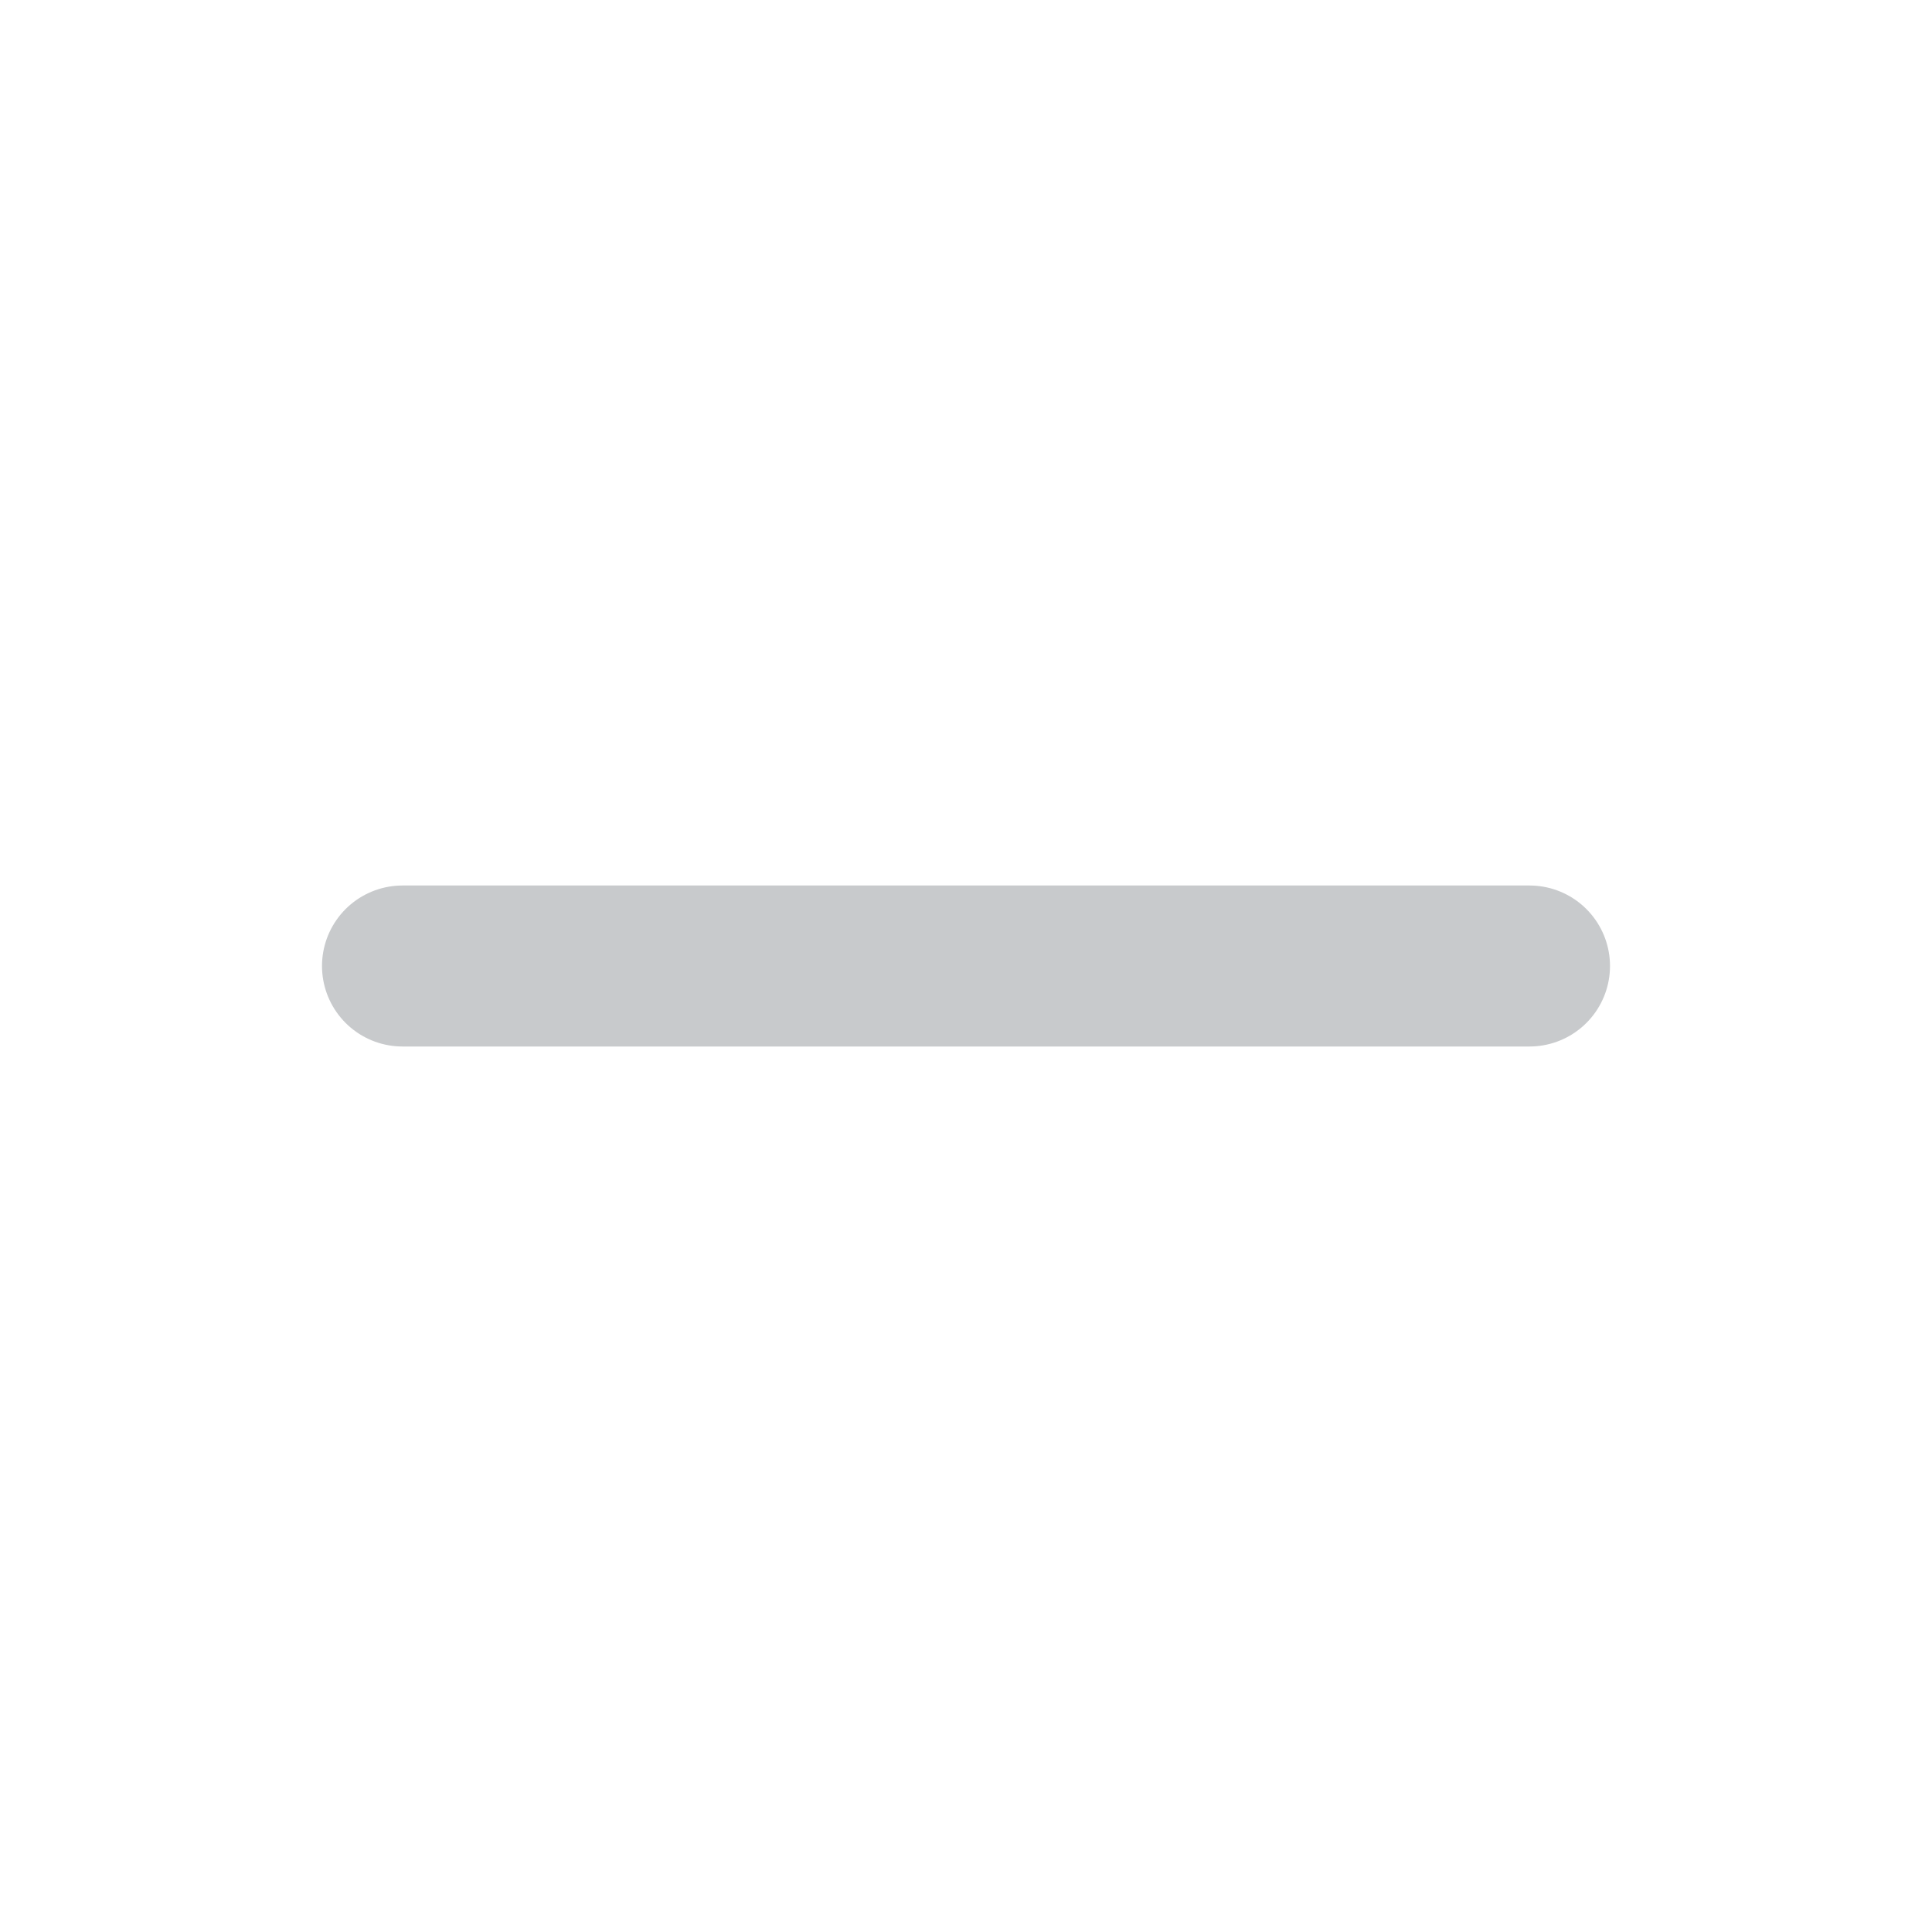
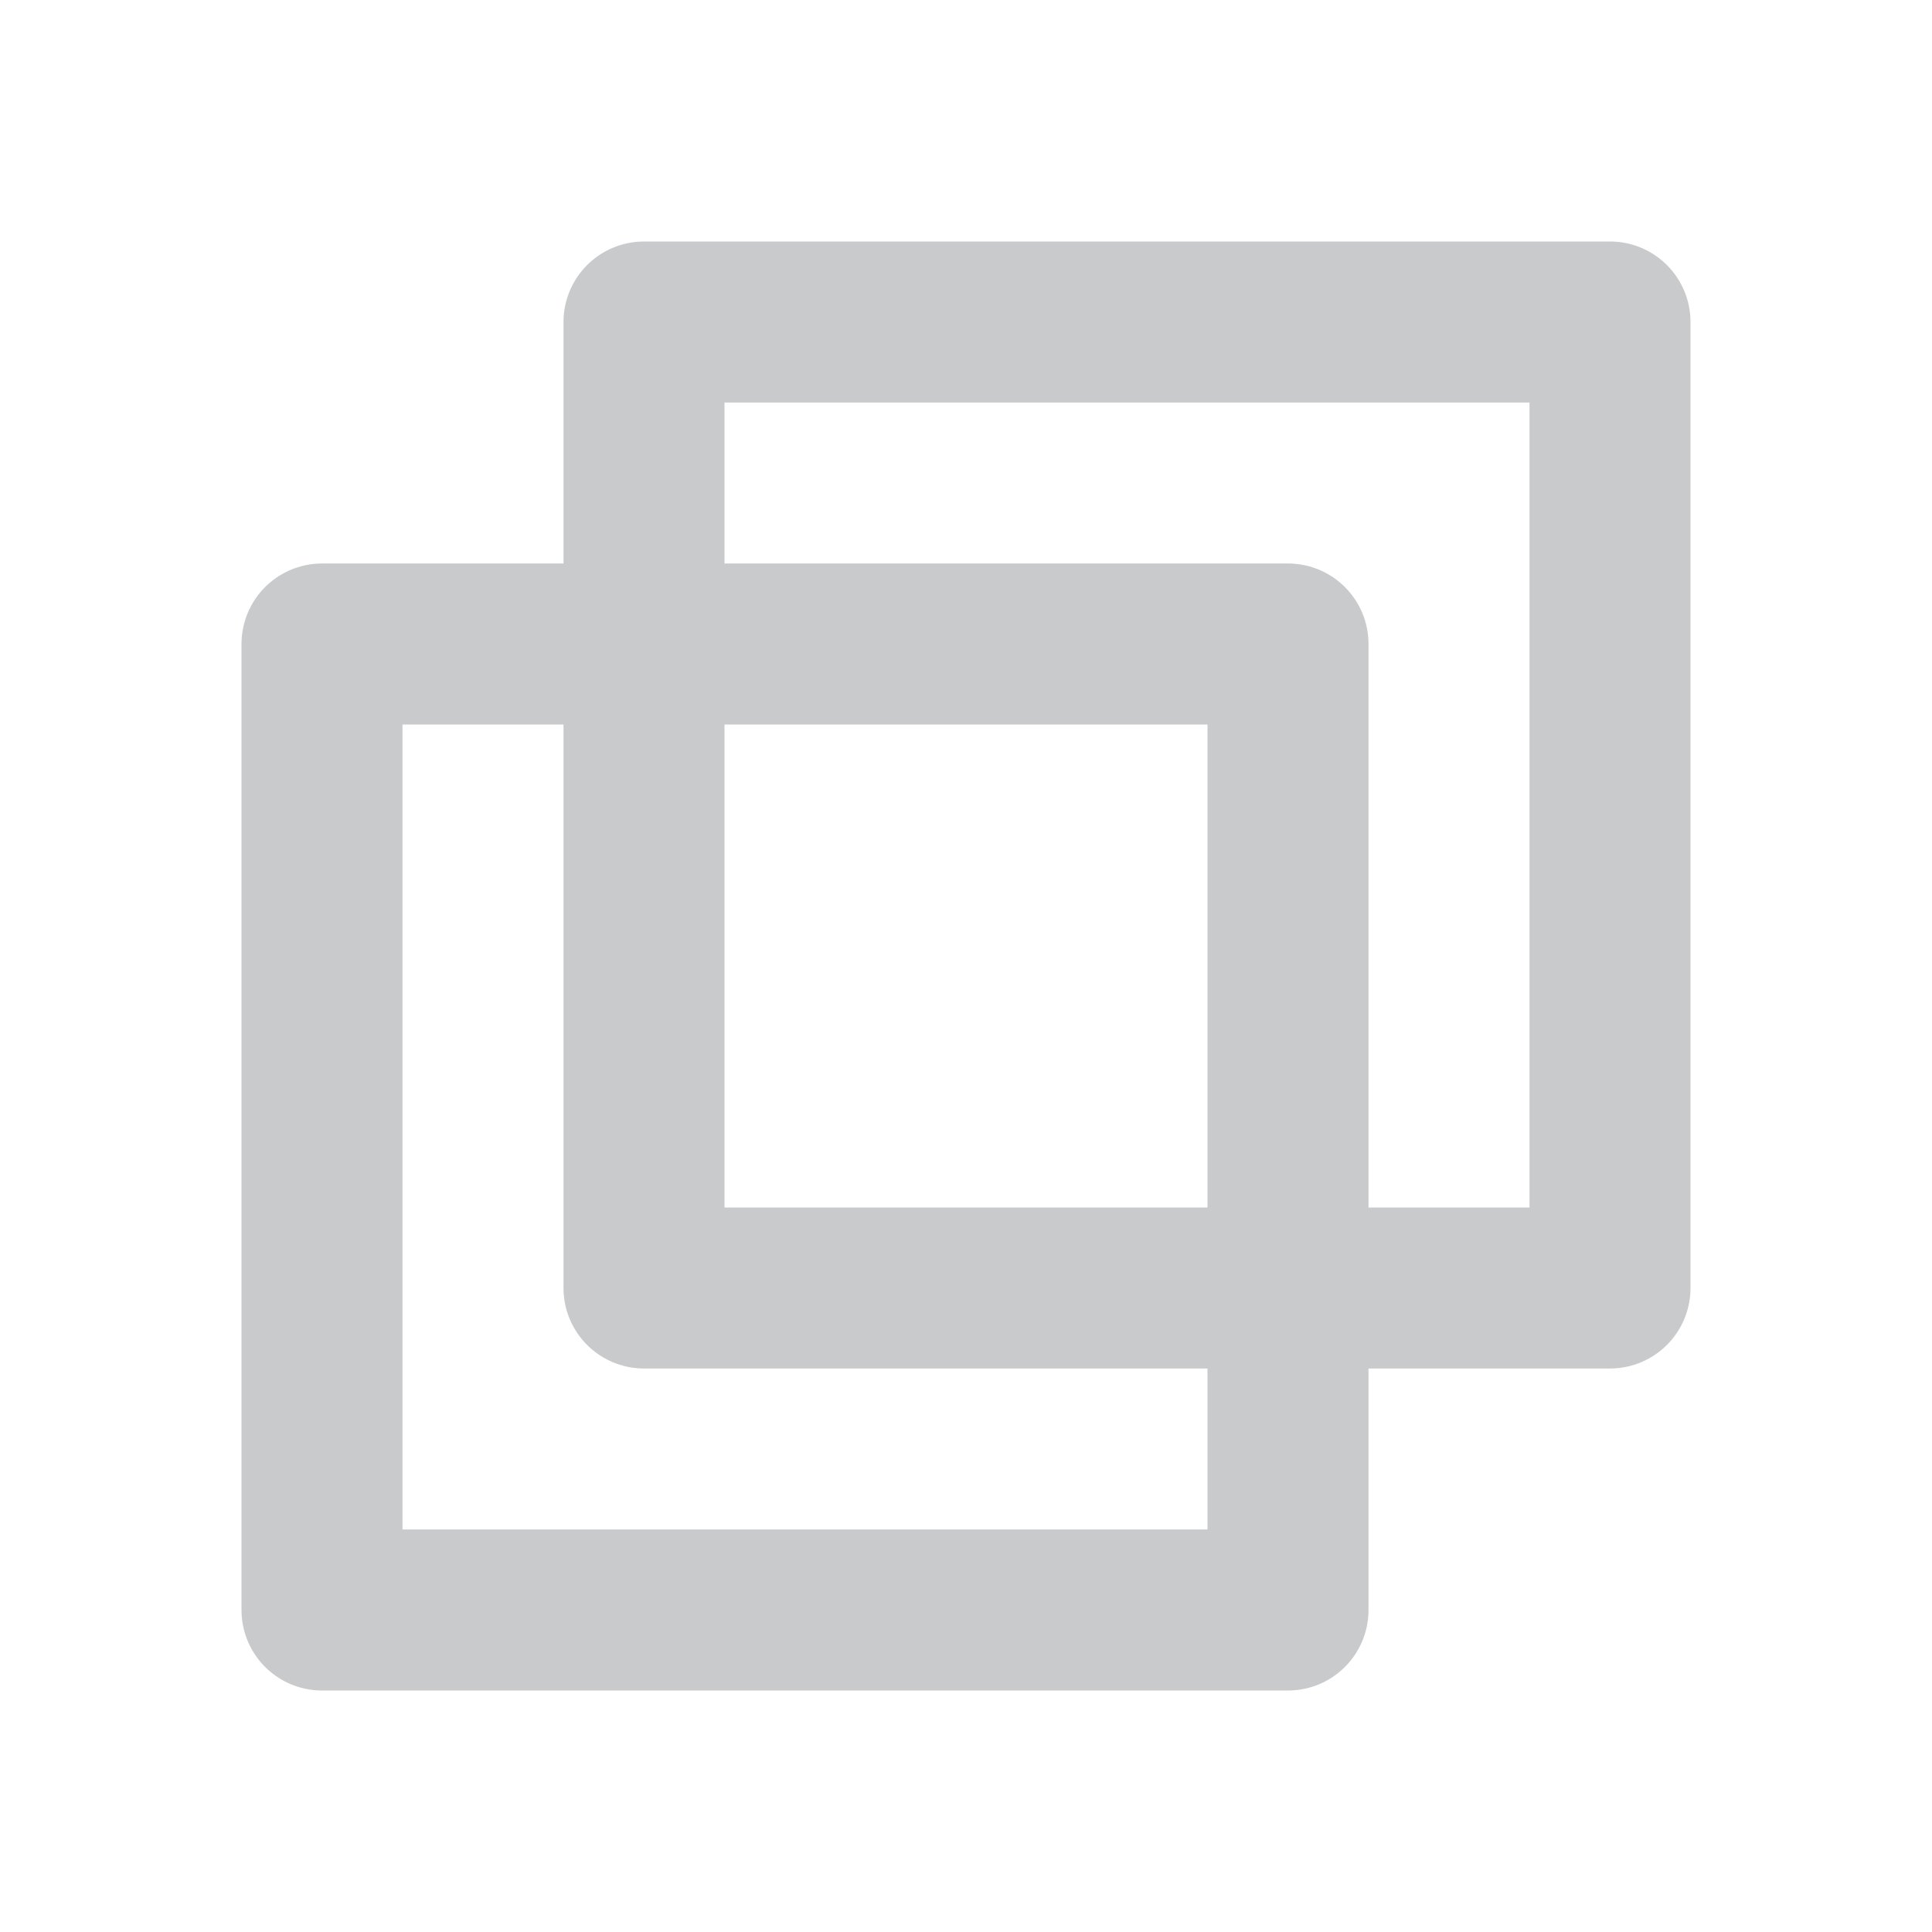
<svg xmlns="http://www.w3.org/2000/svg" width="24" height="24" viewBox="0 0 24 24" fill="none" stroke="#c8cacc" stroke-width="2" stroke-linecap="round" stroke-linejoin="round">
-   <path d="M5 12h14" />
+   <path d="M8 4h12v12H8Z" />
+   <path d="M4 8h12v12H4Z" />
</svg>
